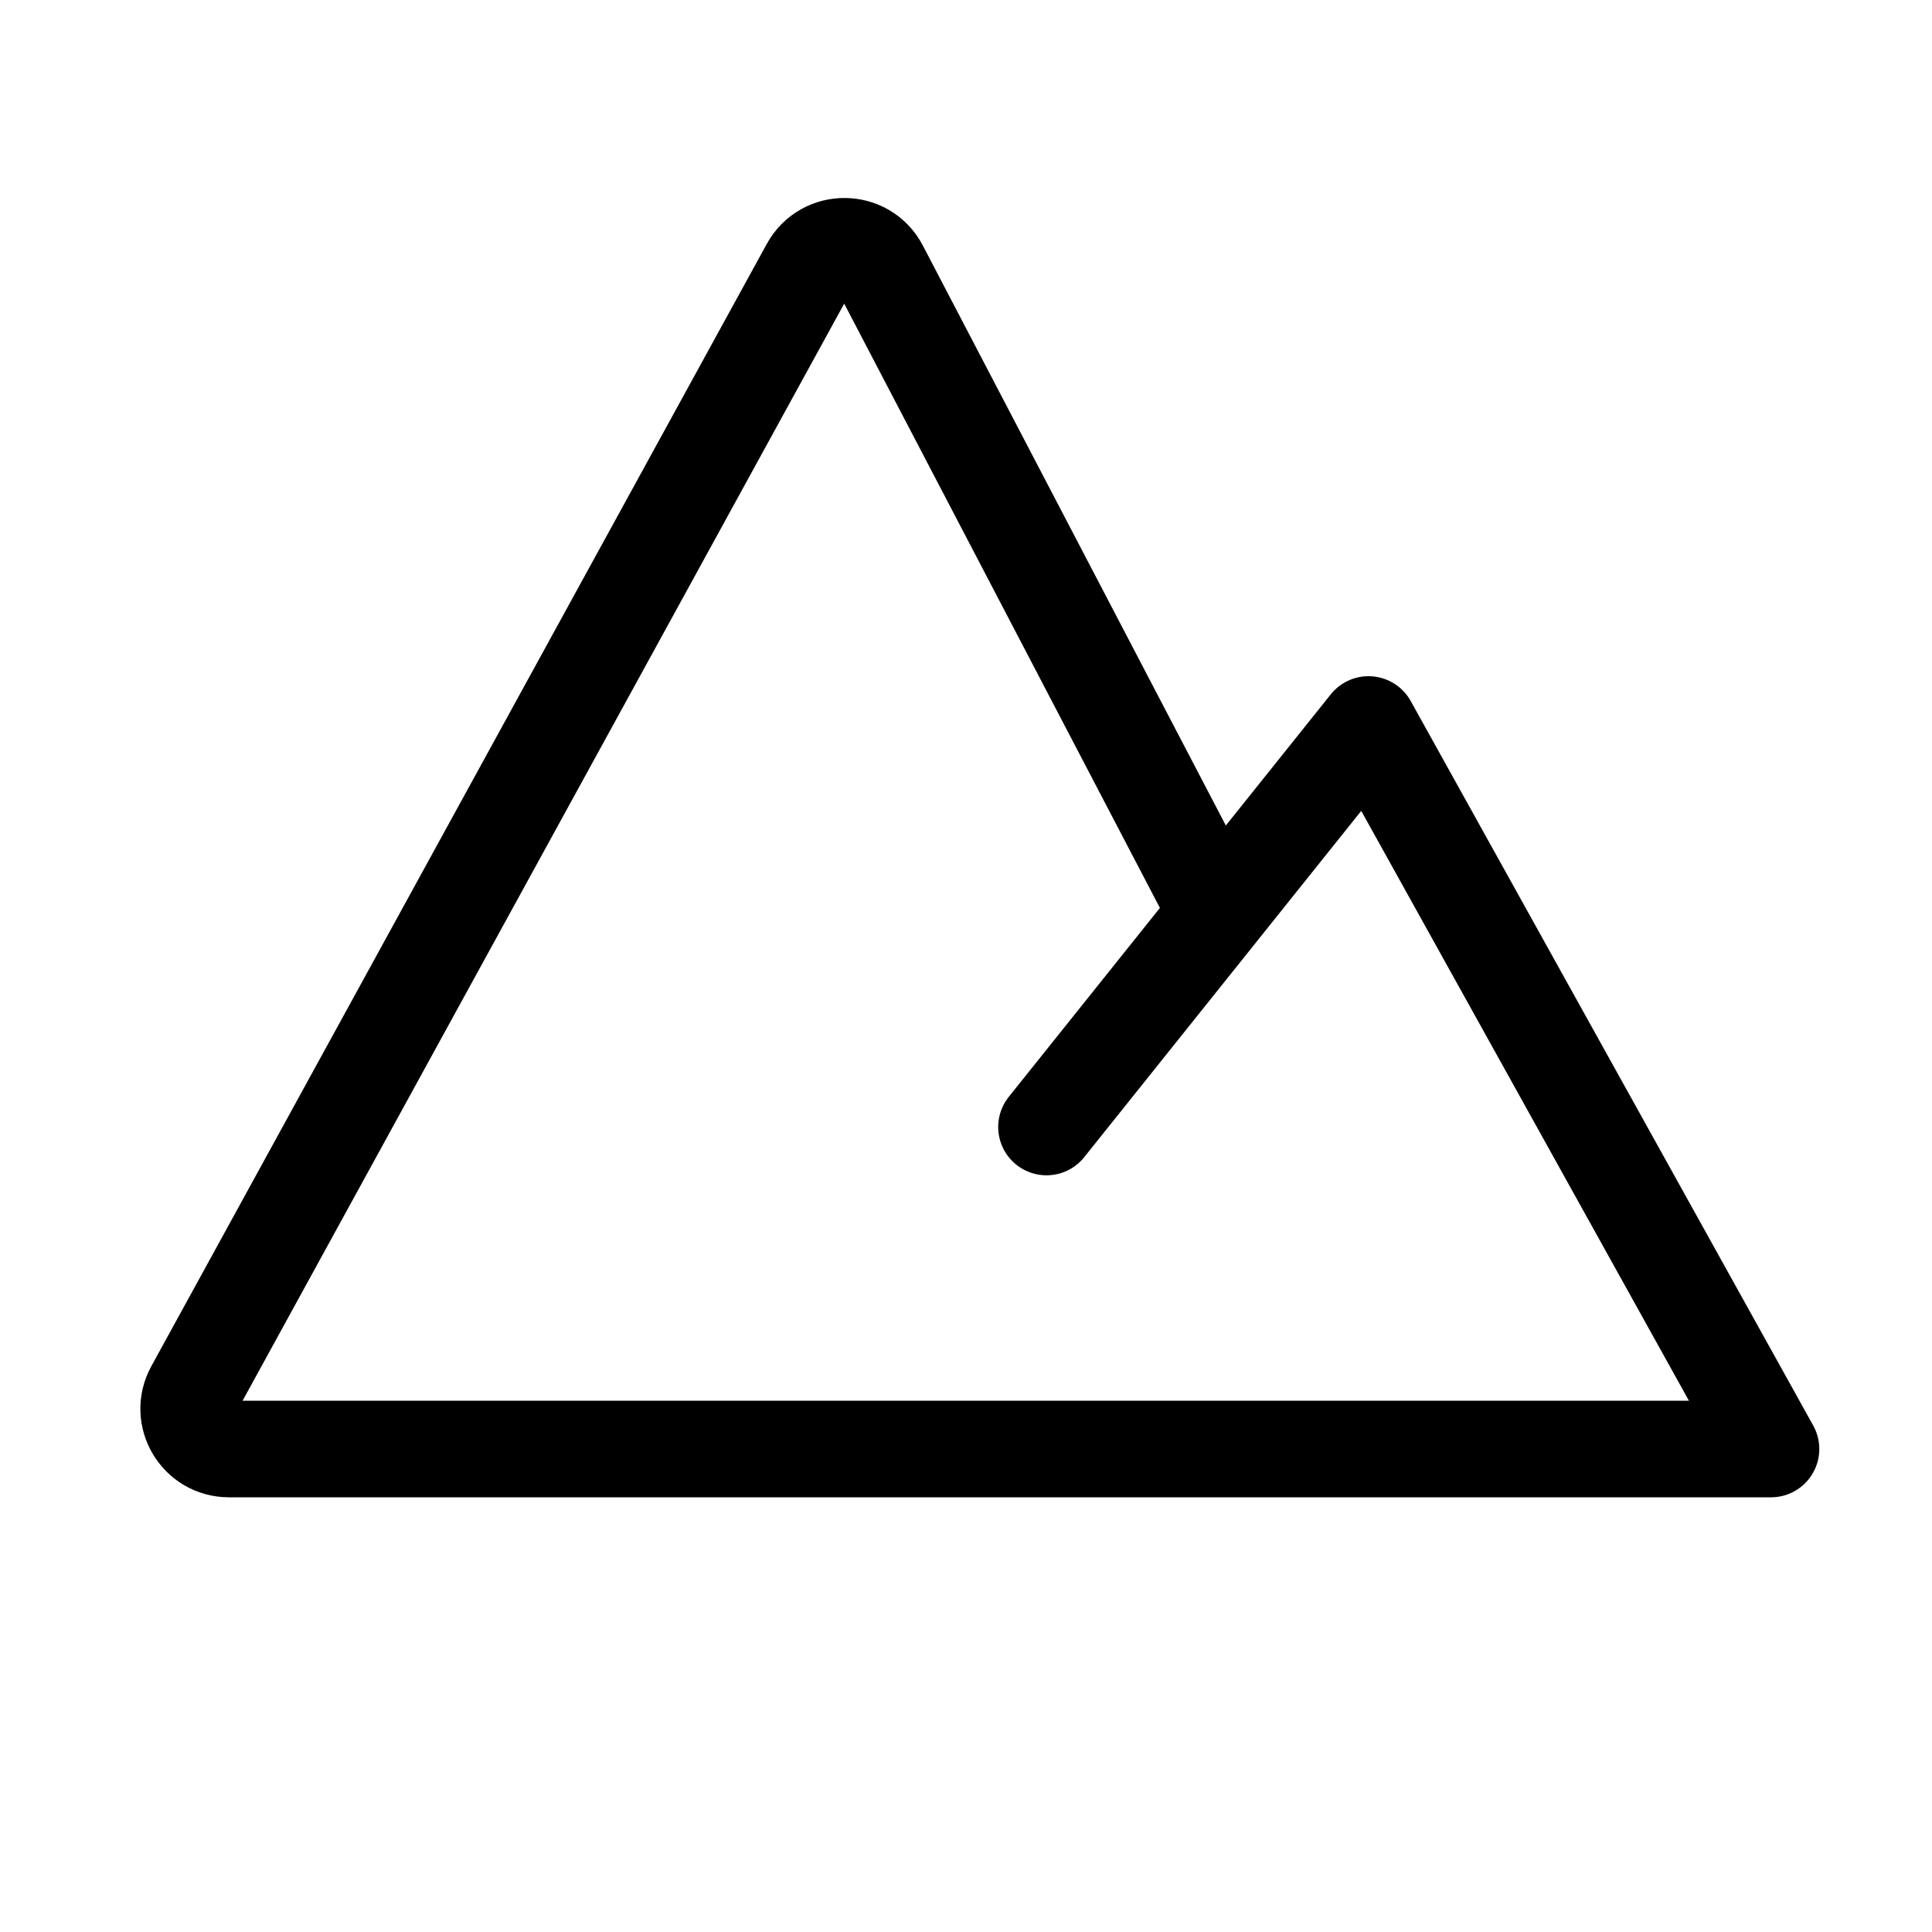
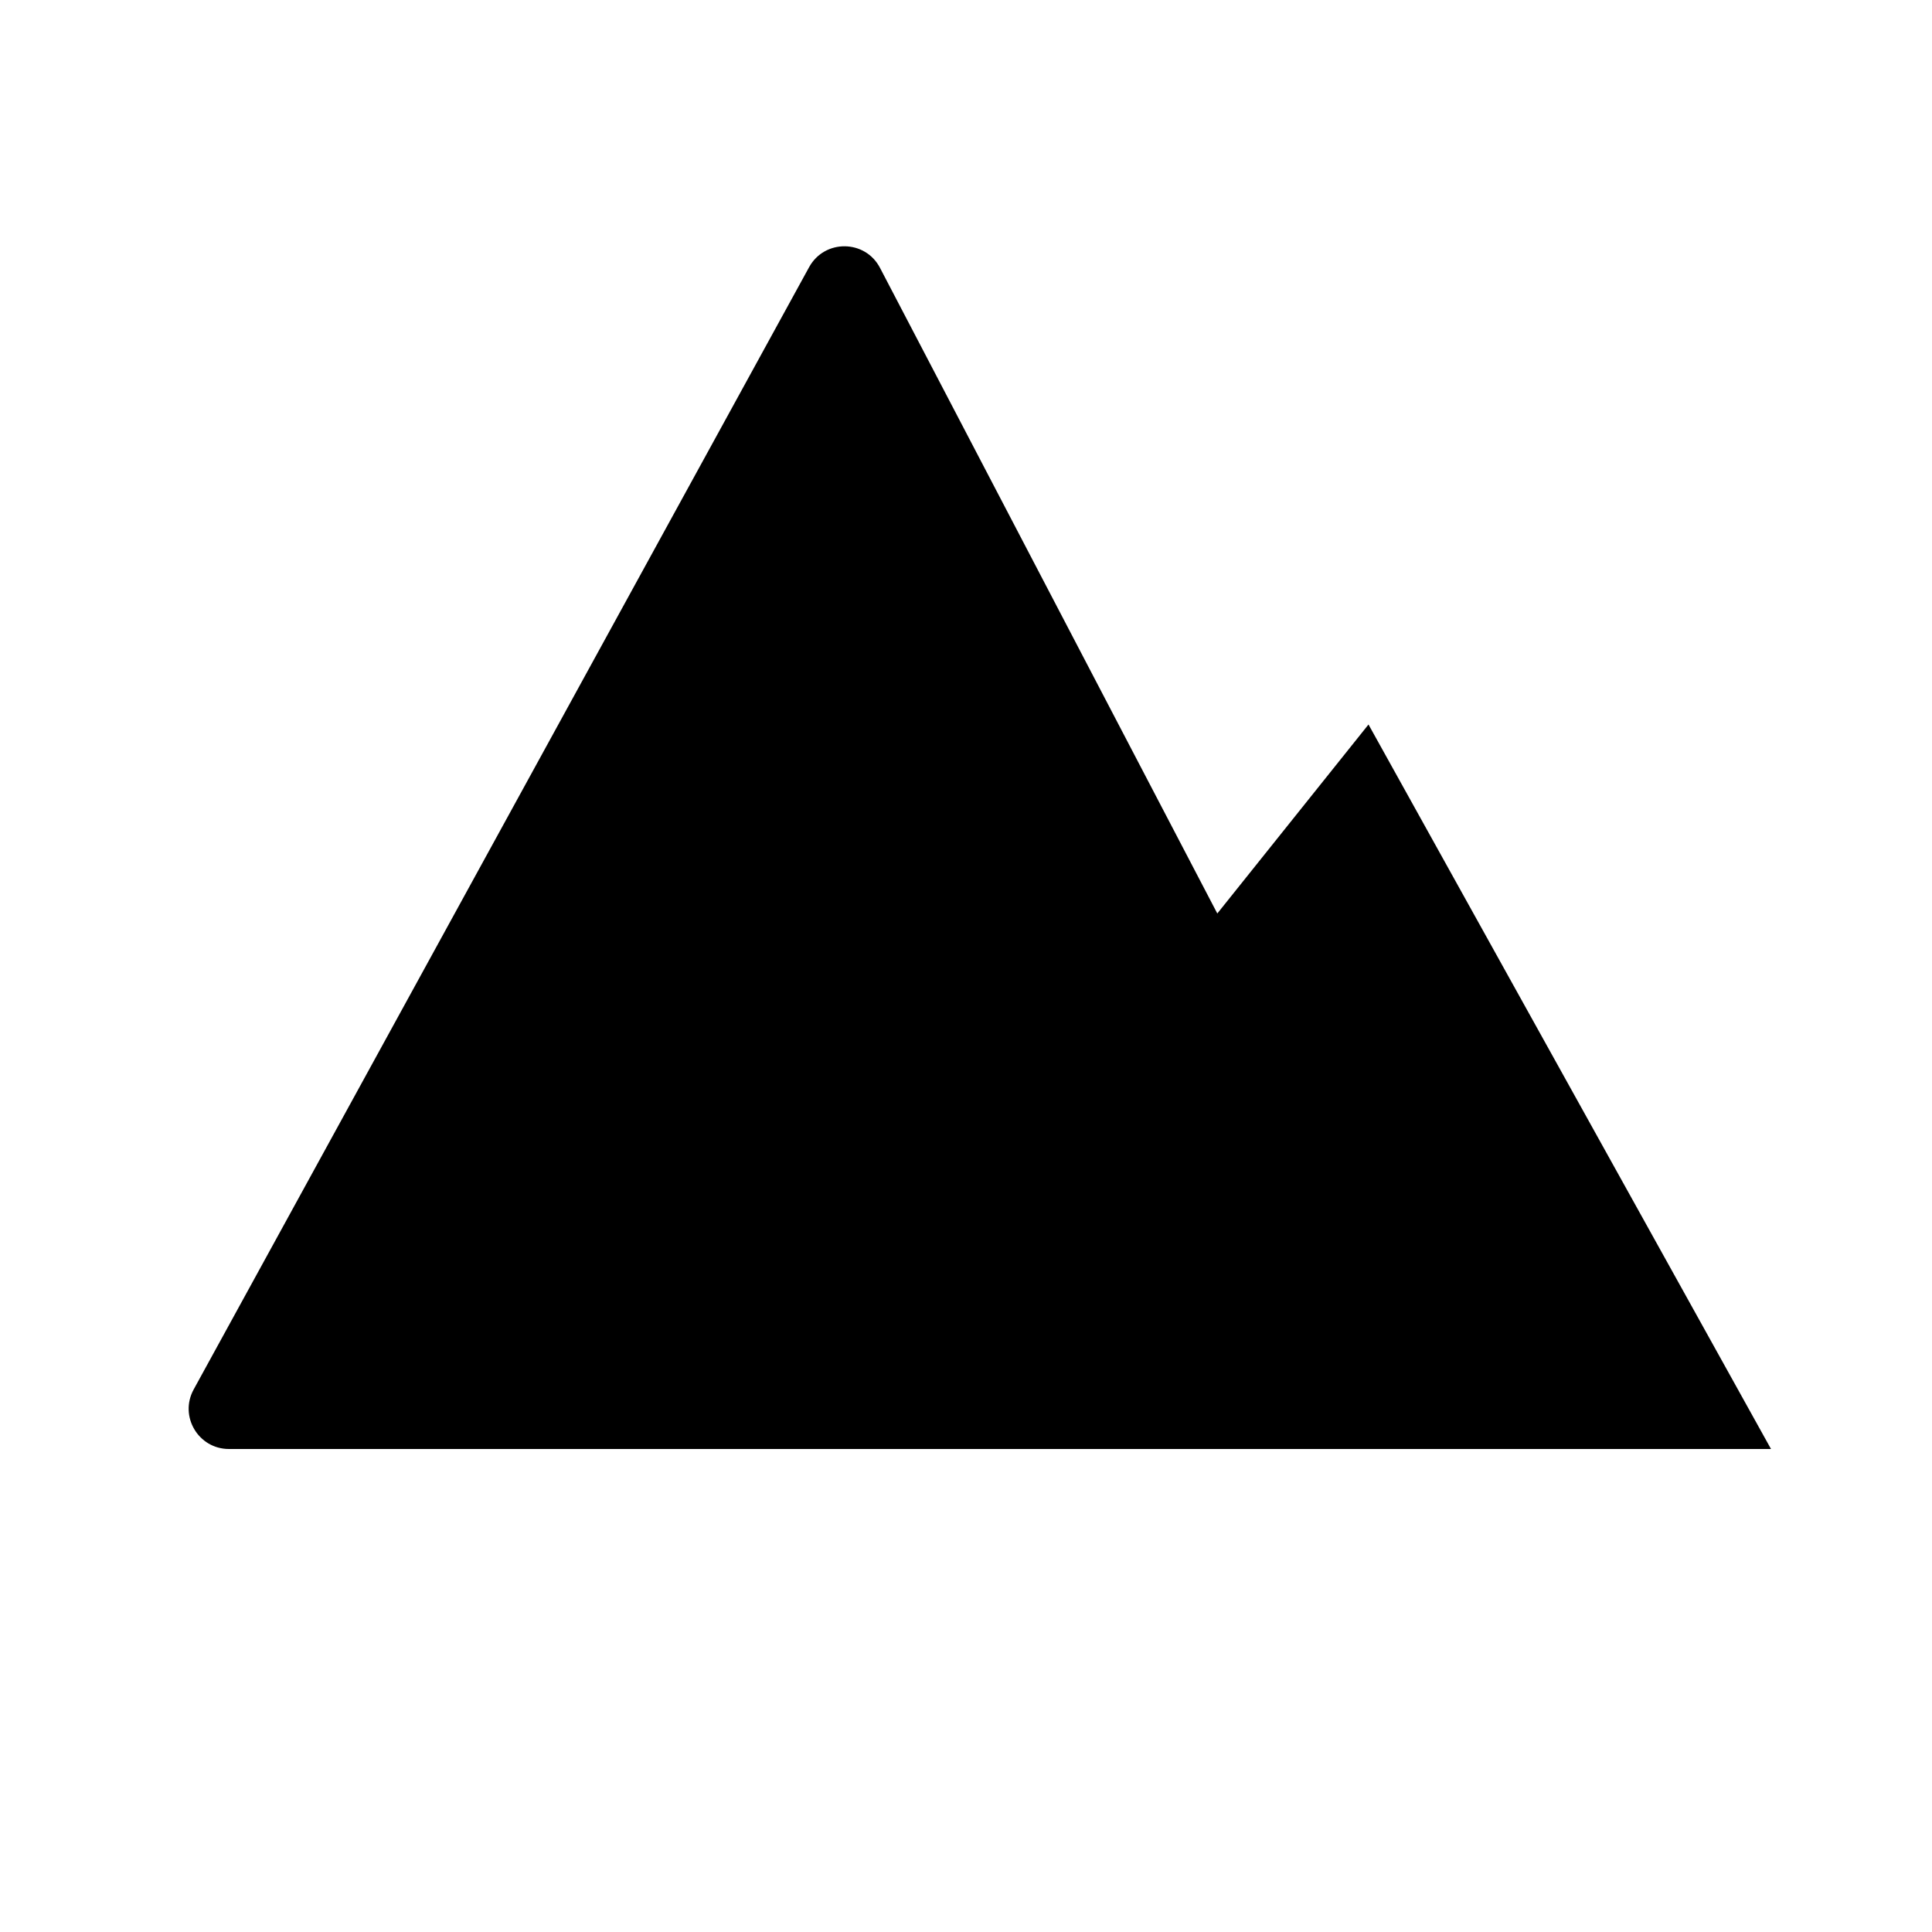
- <svg xmlns="http://www.w3.org/2000/svg" viewBox="0 0 24 24" fill="none" stroke="#00A699">
-   <g id="SVGRepo_bgCarrier" stroke-width="0" />
+ <svg xmlns="http://www.w3.org/2000/svg" viewBox="0 0 24 24" fill="current">
+   <g id="SVGRepo_bgCarrier" stroke-width="1" />
  <g id="SVGRepo_tracerCarrier" stroke-linecap="round" stroke-linejoin="round" />
  <g id="SVGRepo_iconCarrier">
-     <path d="M13 14L17 9L22 18H2.844C2.464 18 2.223 17.593 2.406 17.26L10.051 3.319C10.243 2.969 10.748 2.974 10.932 3.328L15.122 11.348" stroke="#000000" stroke-width="1.2" stroke-linecap="round" stroke-linejoin="round" />
+     <path d="M13 14L17 9L22 18H2.844C2.464 18 2.223 17.593 2.406 17.26L10.051 3.319C10.243 2.969 10.748 2.974 10.932 3.328L15.122 11.348" stroke="current" stroke-width="1.5" stroke-linecap="round" stroke-linejoin="round" />
  </g>
</svg>
